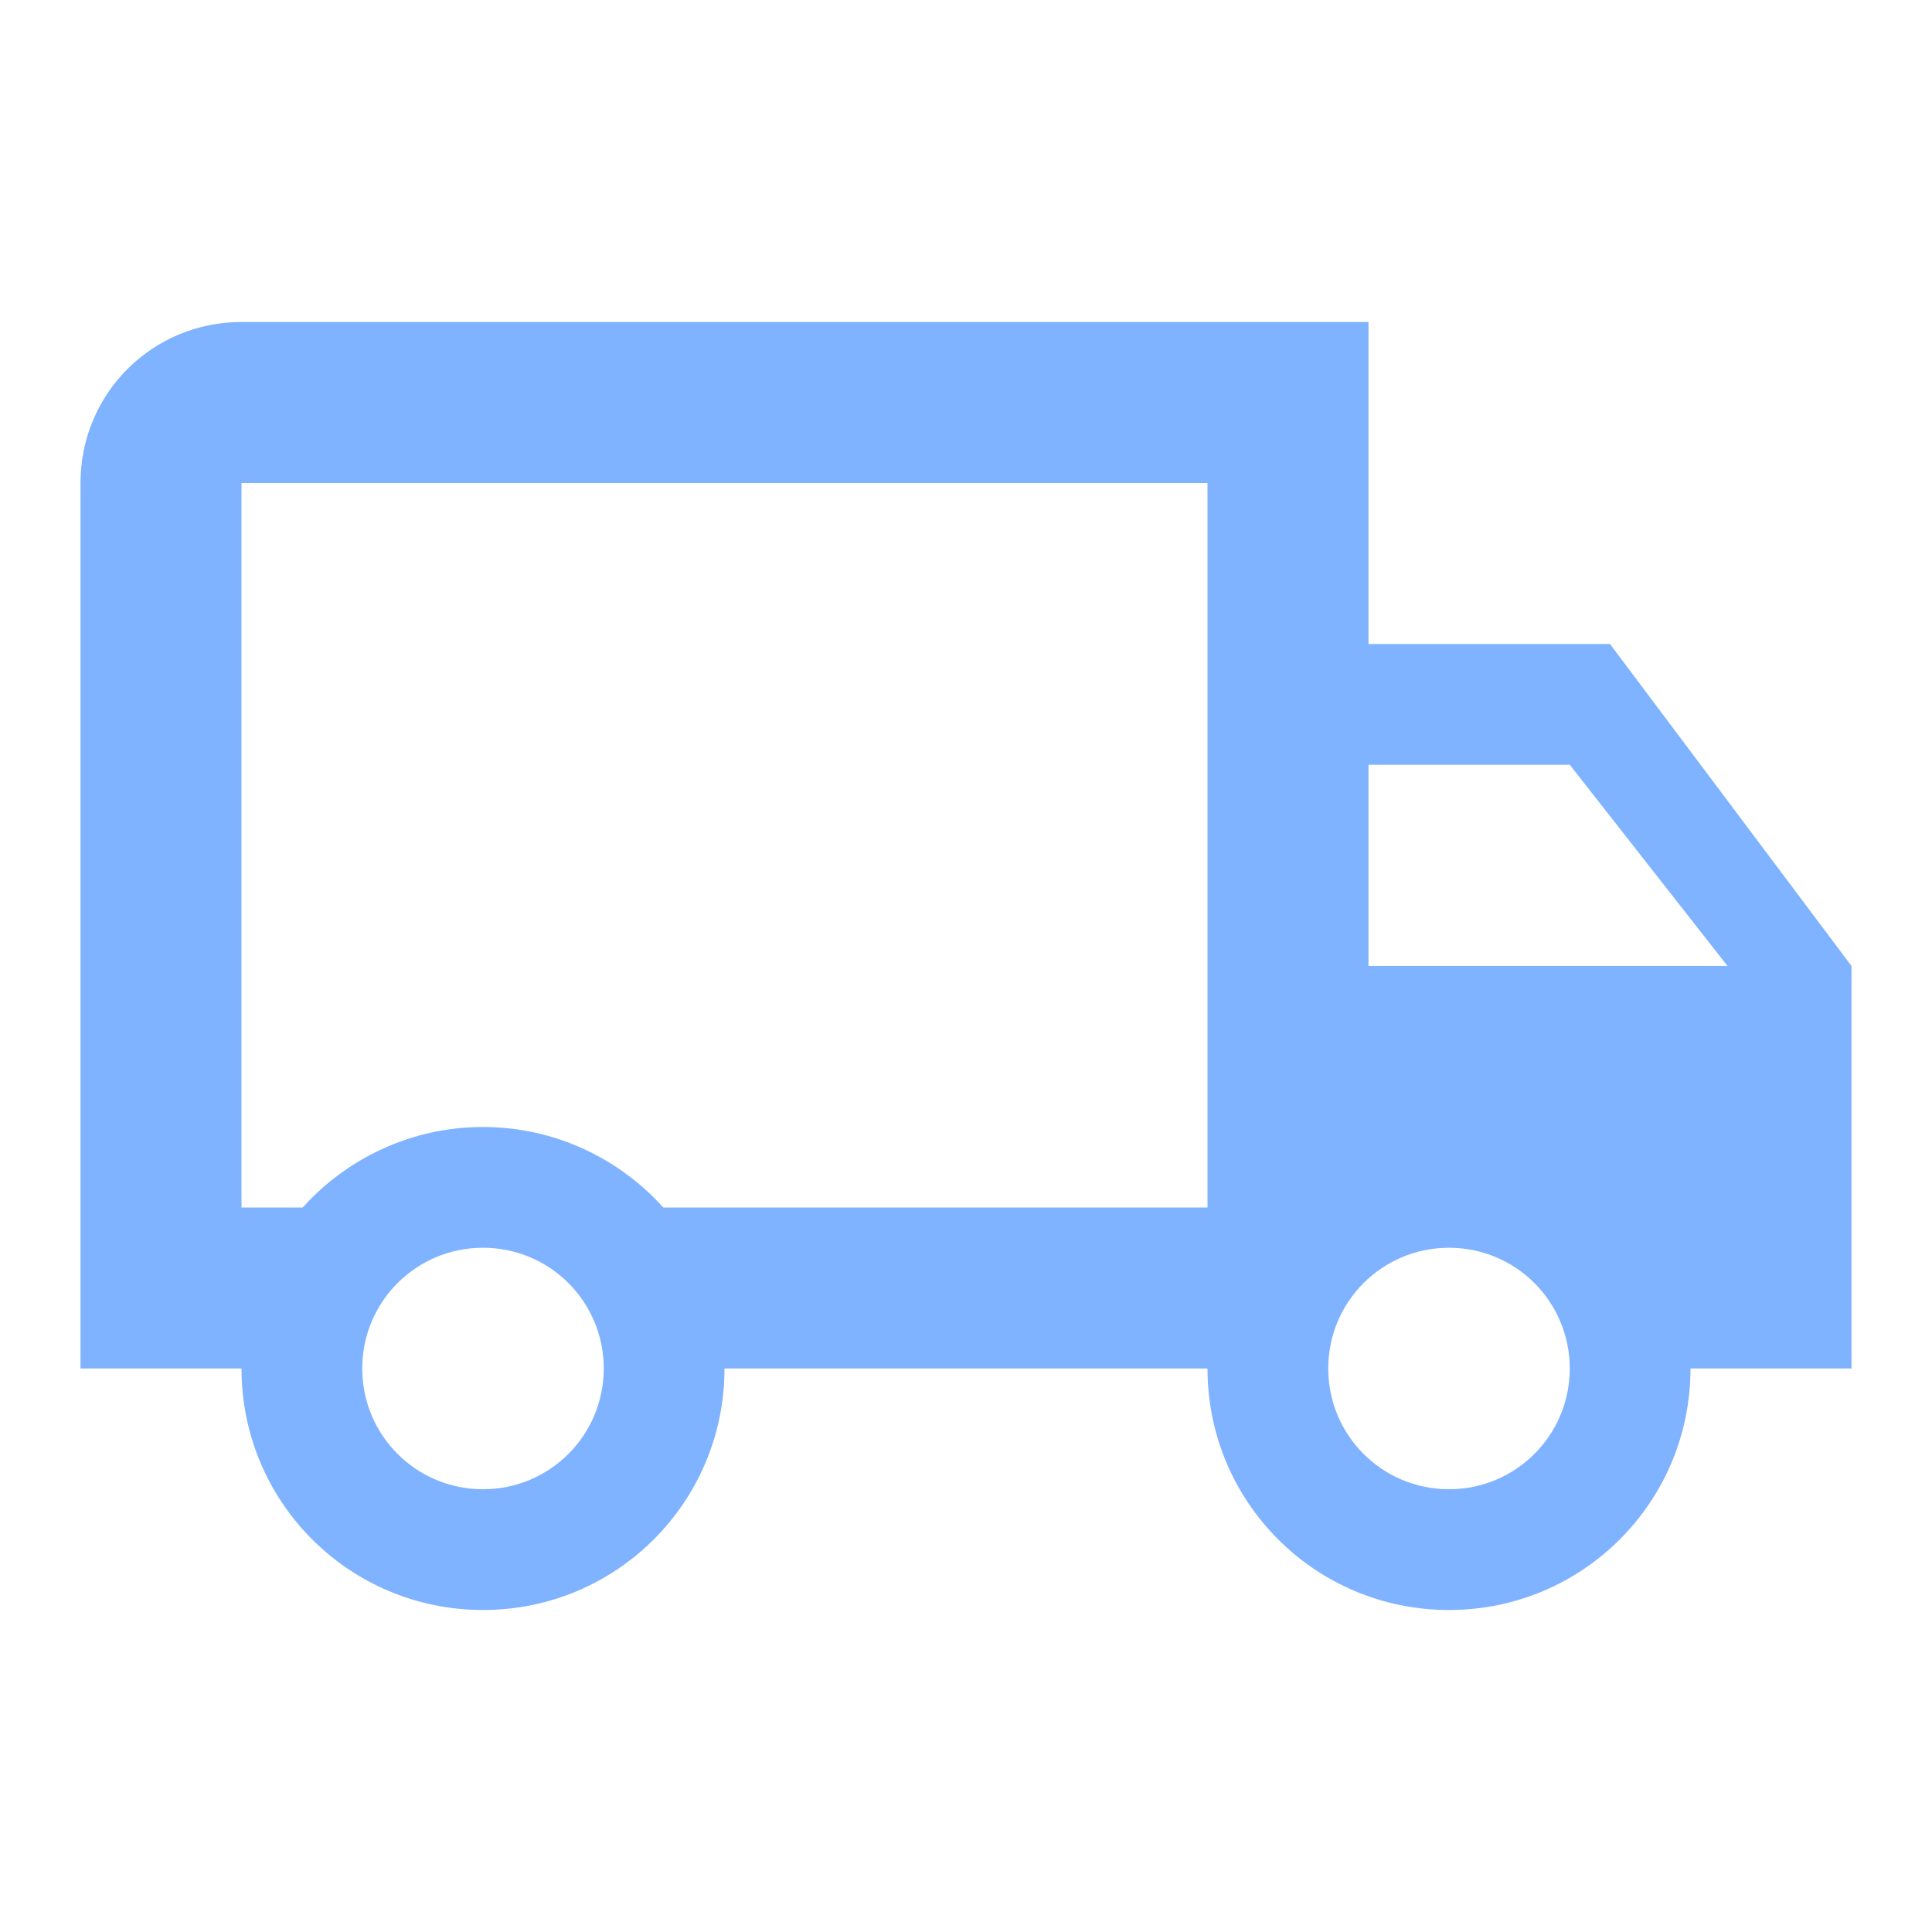
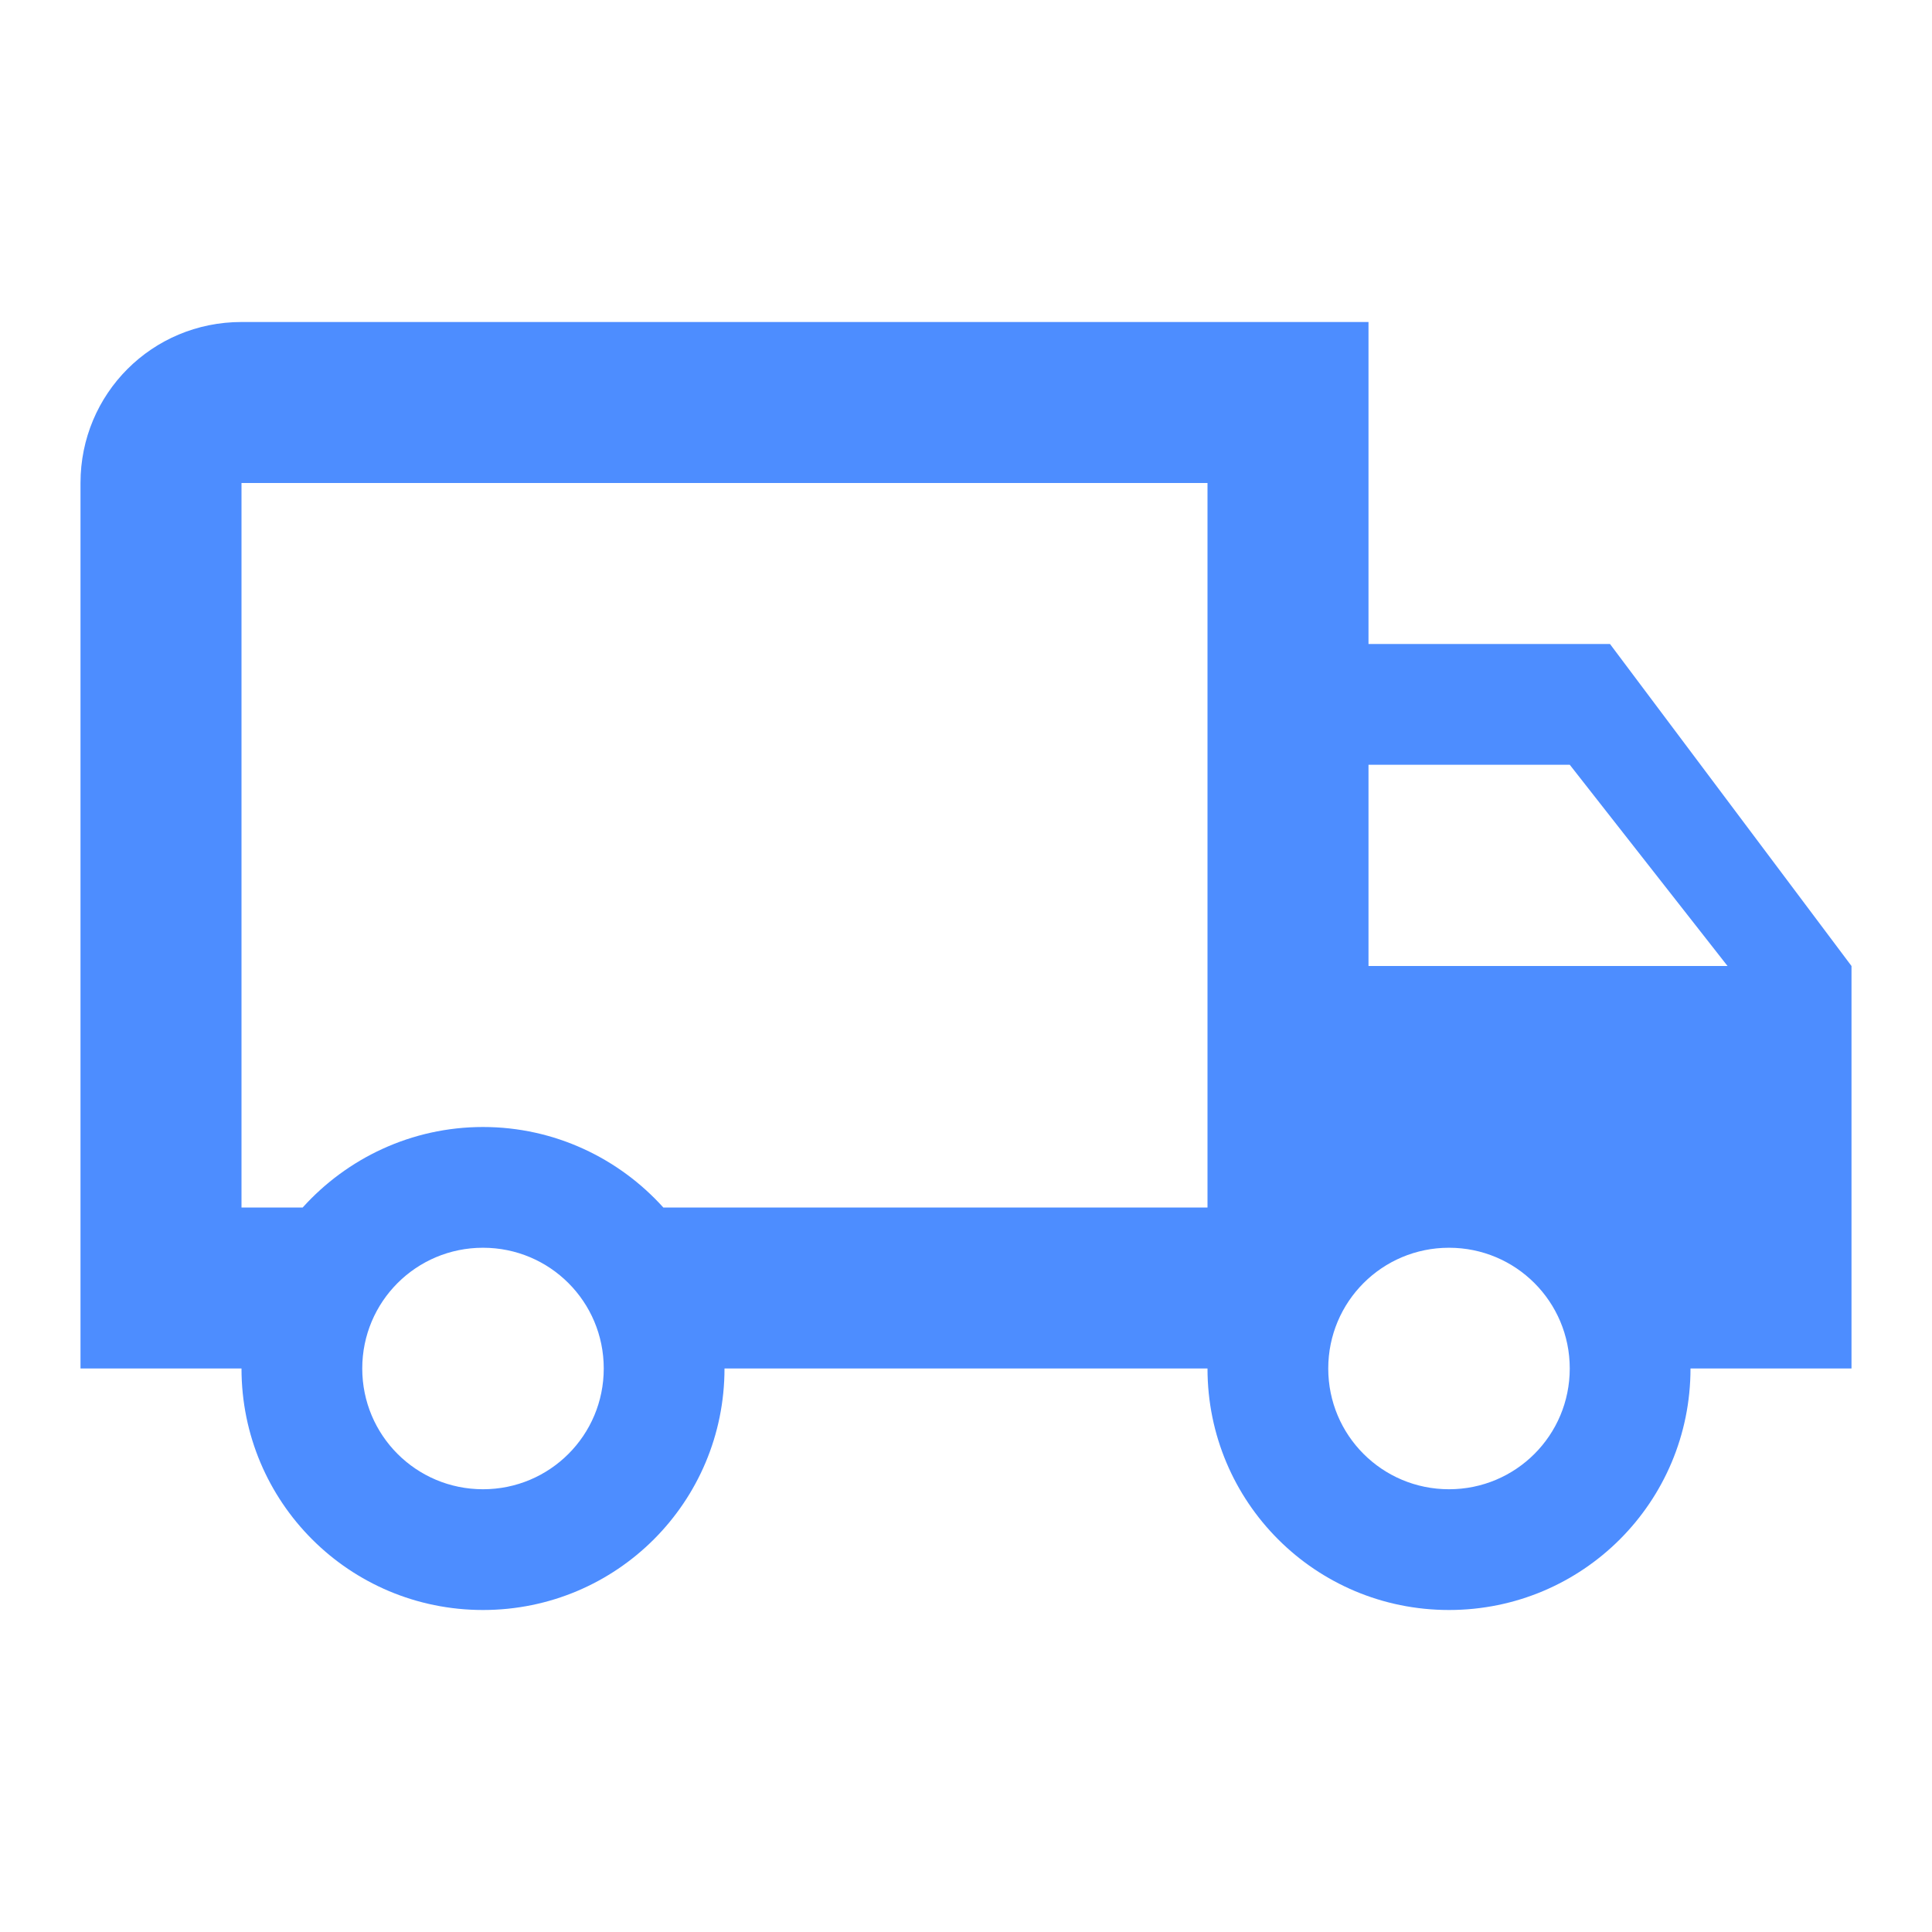
<svg xmlns="http://www.w3.org/2000/svg" viewBox="0 0 24 24">
-   <path fill="#7fb2ff" d="M18 18.5c.83 0 1.5-.67 1.5-1.5s-.67-1.5-1.5-1.5s-1.5.67-1.5 1.5s.67 1.5 1.5 1.5m1.5-9H17V12h4.46zM6 18.5c.83 0 1.5-.67 1.5-1.5s-.67-1.5-1.5-1.5s-1.5.67-1.5 1.5s.67 1.5 1.5 1.5M20 8l3 4v5h-2c0 1.66-1.34 3-3 3s-3-1.34-3-3H9c0 1.66-1.34 3-3 3s-3-1.34-3-3H1V6c0-1.11.89-2 2-2h14v4zM3 6v9h.76c.55-.61 1.35-1 2.24-1s1.69.39 2.24 1H15V6z" />
+   <path fill="#4d8dff" d="M18 18.5c.83 0 1.5-.67 1.5-1.5s-.67-1.5-1.5-1.5s-1.5.67-1.5 1.5s.67 1.5 1.5 1.5m1.5-9H17V12h4.46zM6 18.5c.83 0 1.5-.67 1.5-1.5s-.67-1.5-1.5-1.5s-1.5.67-1.5 1.5s.67 1.5 1.5 1.5M20 8l3 4v5h-2c0 1.66-1.34 3-3 3s-3-1.34-3-3H9c0 1.66-1.34 3-3 3s-3-1.34-3-3H1V6c0-1.11.89-2 2-2h14v4zM3 6v9h.76c.55-.61 1.35-1 2.24-1s1.69.39 2.24 1H15V6z" />
</svg>
